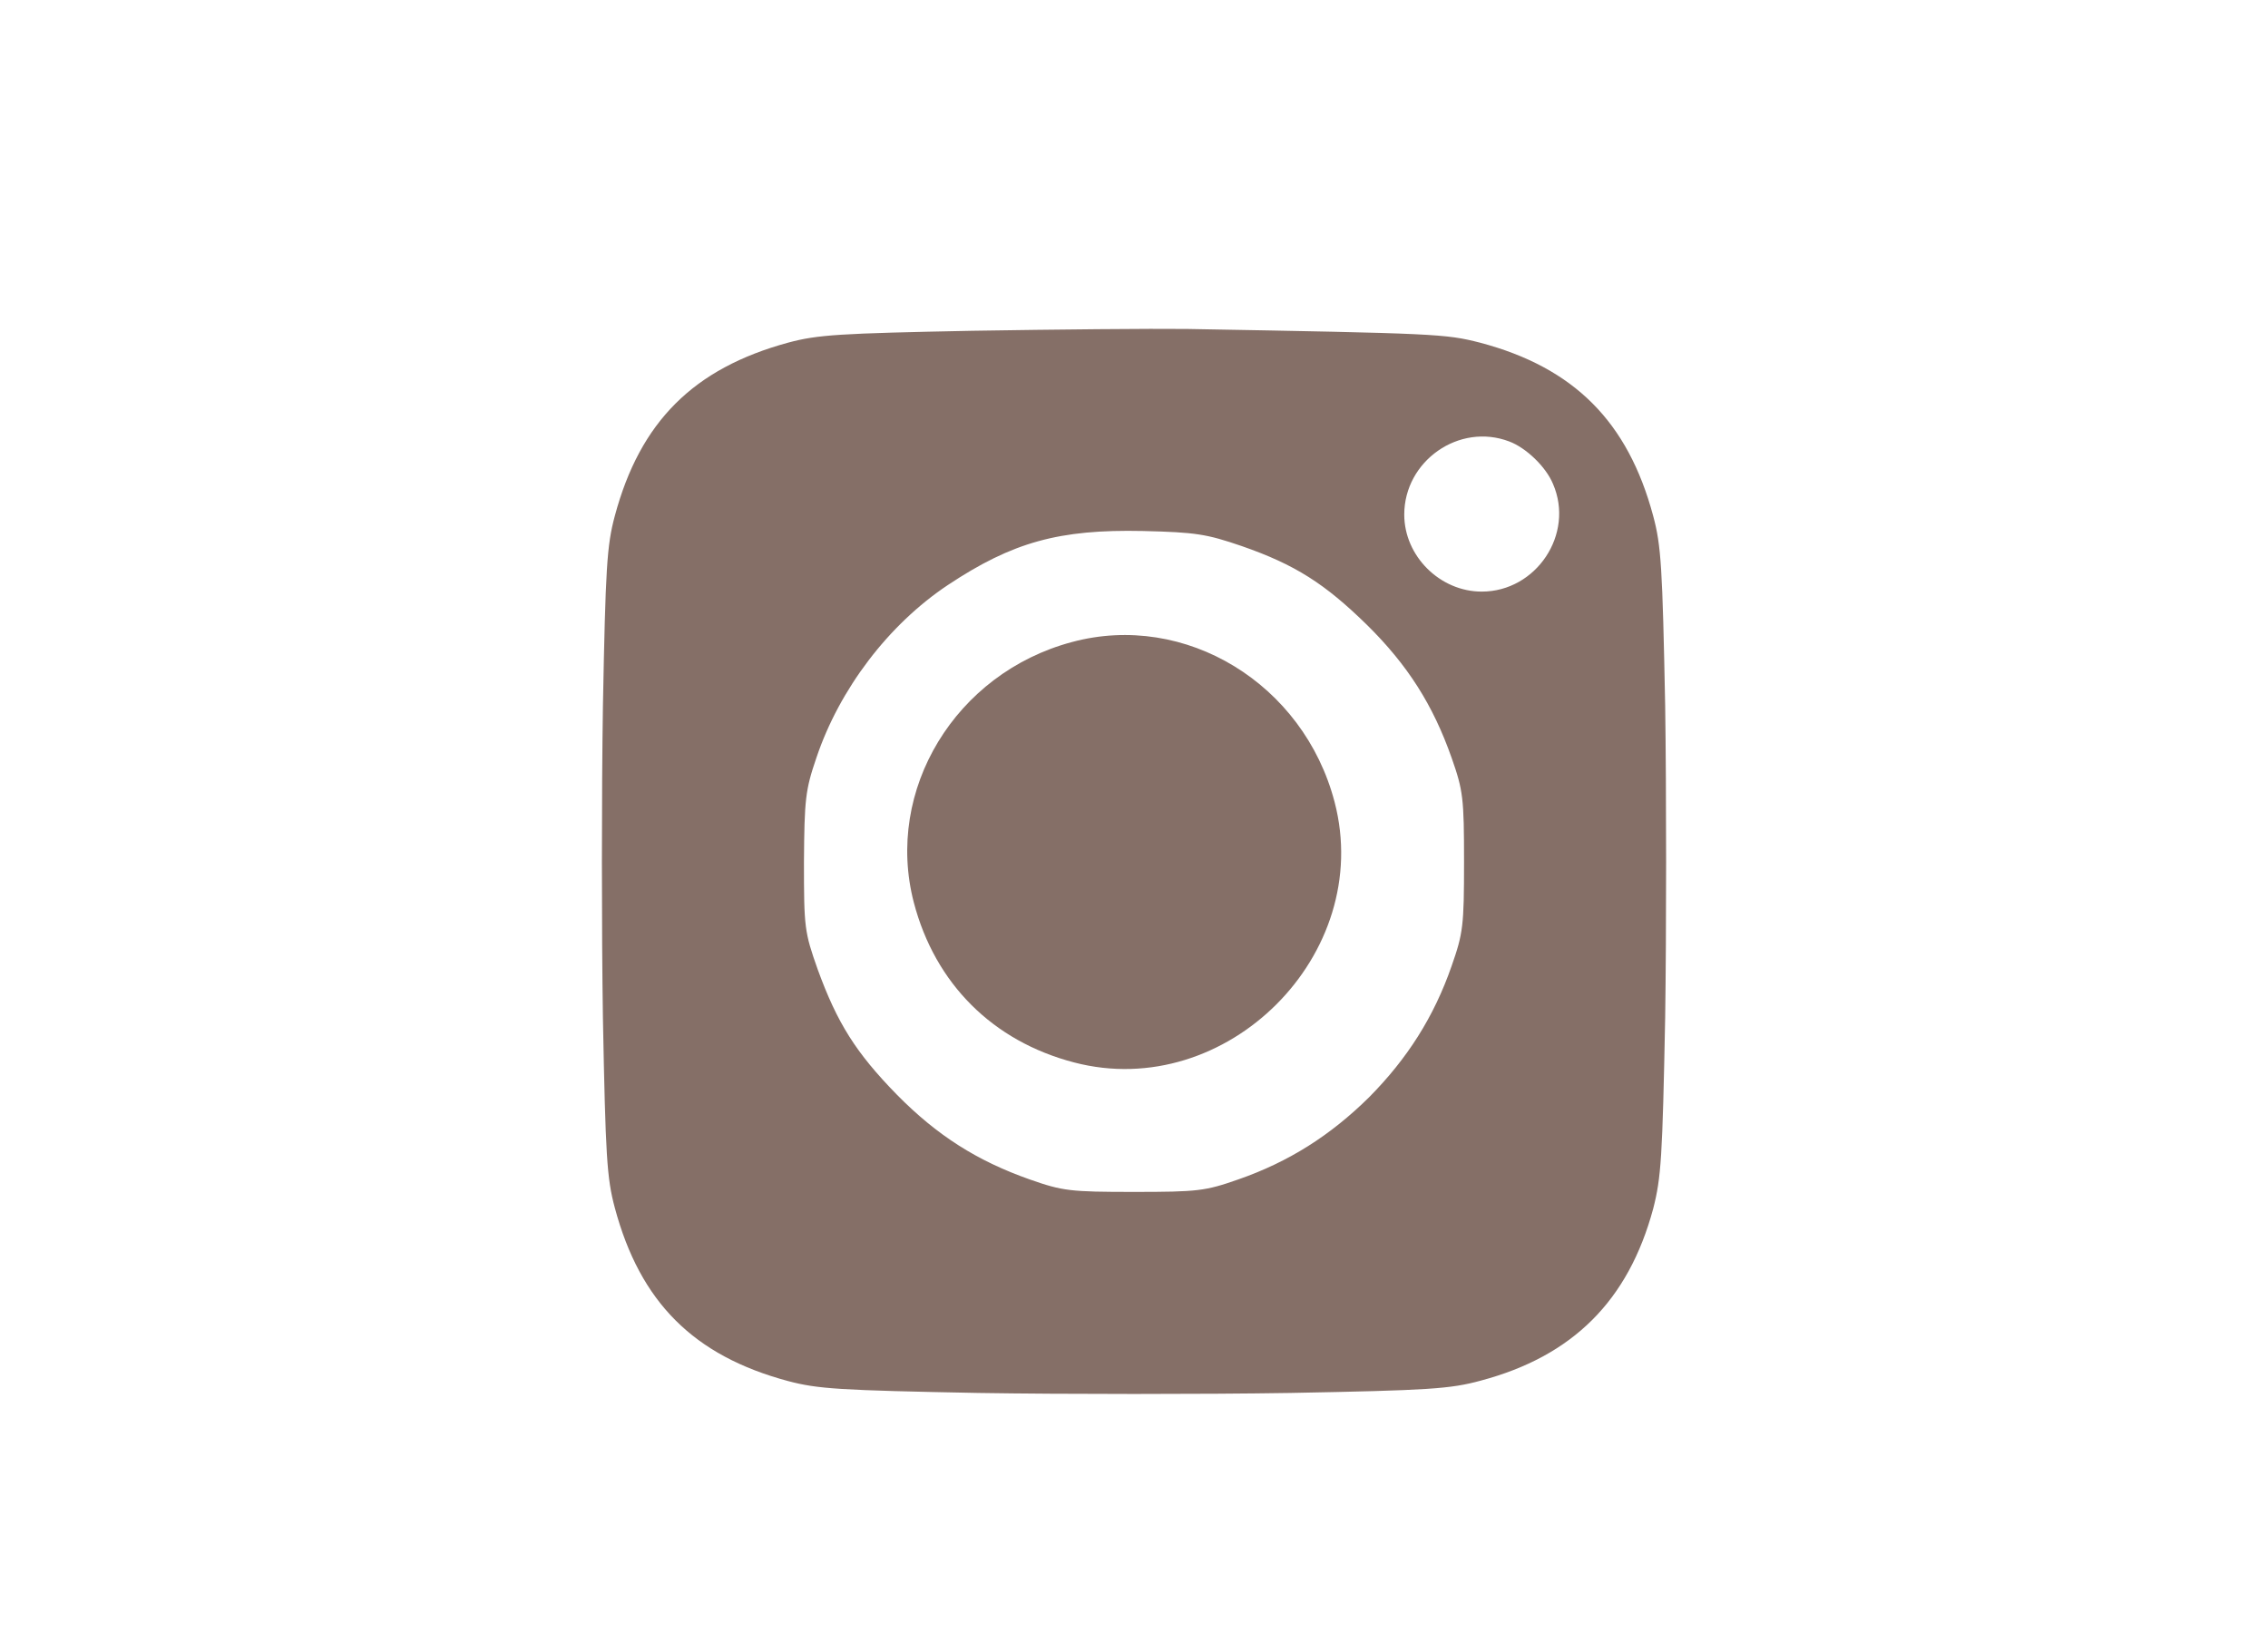
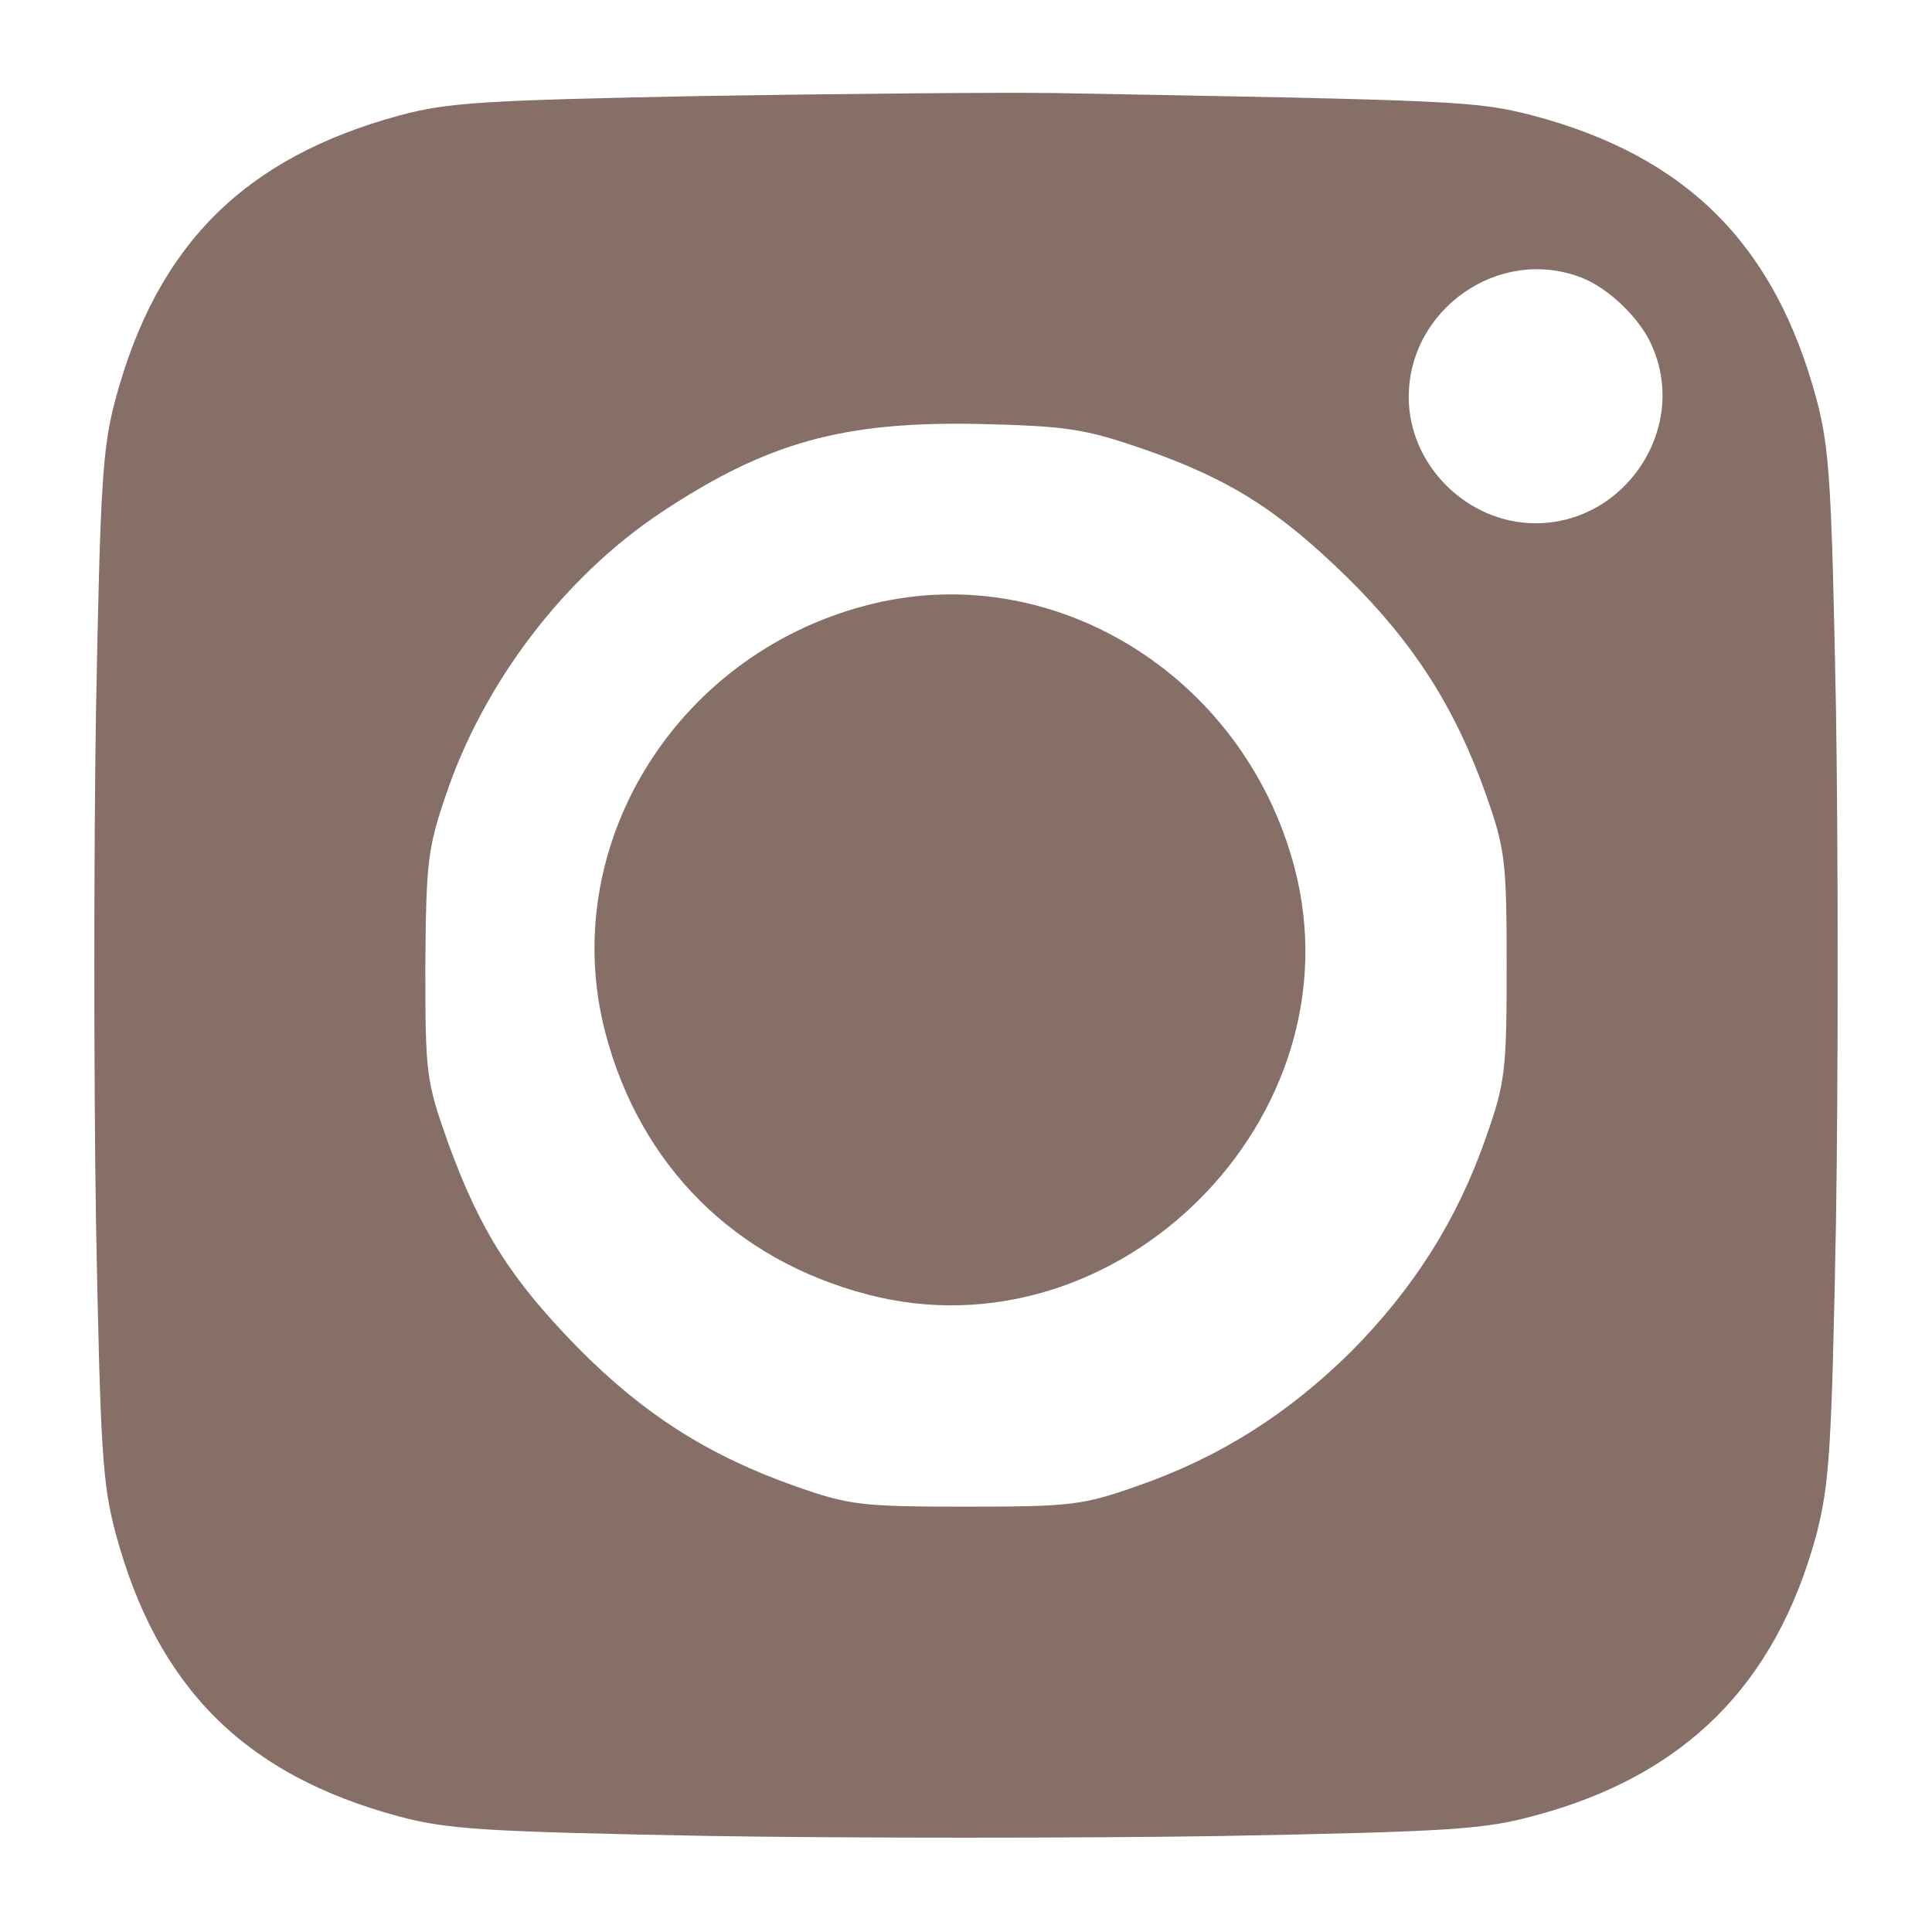
- <svg xmlns="http://www.w3.org/2000/svg" width="25" height="18" viewBox="0 0 25 18" fill="none">
-   <path d="M10.718 3.646C9.253 3.675 9.014 3.689 8.687 3.777C7.646 4.061 7.056 4.646 6.777 5.687C6.689 6.014 6.675 6.258 6.646 7.781C6.631 8.724 6.631 10.276 6.646 11.224C6.675 12.742 6.689 12.986 6.777 13.313C7.056 14.354 7.646 14.944 8.687 15.223C9.014 15.31 9.258 15.325 10.781 15.354C11.724 15.369 13.276 15.369 14.224 15.354C15.752 15.325 15.986 15.31 16.323 15.218C17.334 14.949 17.949 14.339 18.223 13.323C18.311 12.981 18.325 12.757 18.355 11.219C18.369 10.276 18.369 8.724 18.355 7.776C18.325 6.253 18.311 6.014 18.223 5.687C17.944 4.646 17.349 4.051 16.314 3.777C15.933 3.68 15.835 3.675 13.086 3.626C12.695 3.621 11.631 3.631 10.718 3.646ZM16.636 4.866C16.821 4.935 17.041 5.145 17.119 5.335C17.358 5.887 16.934 6.521 16.333 6.521C15.874 6.521 15.479 6.131 15.479 5.672C15.479 5.081 16.084 4.656 16.636 4.866ZM13.687 6.019C14.277 6.224 14.604 6.434 15.068 6.888C15.518 7.332 15.796 7.771 16.001 8.353C16.128 8.714 16.138 8.797 16.138 9.5C16.138 10.203 16.128 10.286 16.001 10.648C15.806 11.209 15.513 11.668 15.093 12.093C14.668 12.513 14.209 12.806 13.648 13.001C13.286 13.128 13.203 13.138 12.5 13.138C11.797 13.138 11.714 13.128 11.352 13.001C10.771 12.796 10.332 12.518 9.888 12.068C9.434 11.604 9.229 11.277 9.014 10.687C8.867 10.271 8.862 10.227 8.862 9.5C8.867 8.812 8.877 8.709 8.999 8.353C9.253 7.596 9.795 6.883 10.449 6.448C11.162 5.975 11.675 5.833 12.598 5.853C13.184 5.867 13.301 5.887 13.687 6.019Z" fill="#856F67" />
-   <path d="M11.816 7.077C10.532 7.419 9.75 8.708 10.073 9.948C10.307 10.842 10.942 11.477 11.84 11.711C13.52 12.15 15.151 10.52 14.711 8.84C14.37 7.536 13.066 6.74 11.816 7.077Z" fill="#856F67" />
+ <svg xmlns="http://www.w3.org/2000/svg" width="13" height="13" viewBox="0 0 13 13" fill="none">
+   <path d="M4.718 0.646C3.253 0.675 3.014 0.689 2.687 0.777C1.646 1.061 1.056 1.646 0.777 2.687C0.689 3.014 0.675 3.258 0.646 4.781C0.631 5.724 0.631 7.276 0.646 8.224C0.675 9.742 0.689 9.986 0.777 10.313C1.056 11.354 1.646 11.944 2.687 12.223C3.014 12.31 3.258 12.325 4.781 12.354C5.724 12.369 7.276 12.369 8.224 12.354C9.752 12.325 9.986 12.31 10.323 12.218C11.334 11.949 11.949 11.339 12.223 10.323C12.31 9.981 12.325 9.757 12.354 8.219C12.369 7.276 12.369 5.724 12.354 4.776C12.325 3.253 12.31 3.014 12.223 2.687C11.944 1.646 11.349 1.051 10.313 0.777C9.933 0.68 9.835 0.675 7.086 0.626C6.695 0.621 5.631 0.631 4.718 0.646ZM10.636 1.866C10.821 1.935 11.041 2.145 11.119 2.335C11.358 2.887 10.934 3.521 10.333 3.521C9.874 3.521 9.479 3.131 9.479 2.672C9.479 2.081 10.084 1.656 10.636 1.866ZM7.687 3.019C8.277 3.224 8.604 3.434 9.068 3.888C9.518 4.332 9.796 4.771 10.001 5.353C10.128 5.714 10.138 5.797 10.138 6.5C10.138 7.203 10.128 7.286 10.001 7.647C9.806 8.209 9.513 8.668 9.093 9.093C8.668 9.513 8.209 9.806 7.647 10.001C7.286 10.128 7.203 10.138 6.5 10.138C5.797 10.138 5.714 10.128 5.353 10.001C4.771 9.796 4.332 9.518 3.888 9.068C3.434 8.604 3.229 8.277 3.014 7.687C2.867 7.271 2.862 7.228 2.862 6.5C2.867 5.812 2.877 5.709 2.999 5.353C3.253 4.596 3.795 3.883 4.449 3.448C5.162 2.975 5.675 2.833 6.598 2.853C7.184 2.867 7.301 2.887 7.687 3.019Z" fill="#856F67" />
+   <path d="M5.816 4.077C4.532 4.419 3.75 5.708 4.073 6.948C4.307 7.842 4.942 8.477 5.84 8.711C7.52 9.15 9.151 7.52 8.711 5.84C8.369 4.536 7.066 3.74 5.816 4.077Z" fill="#856F67" />
</svg>
